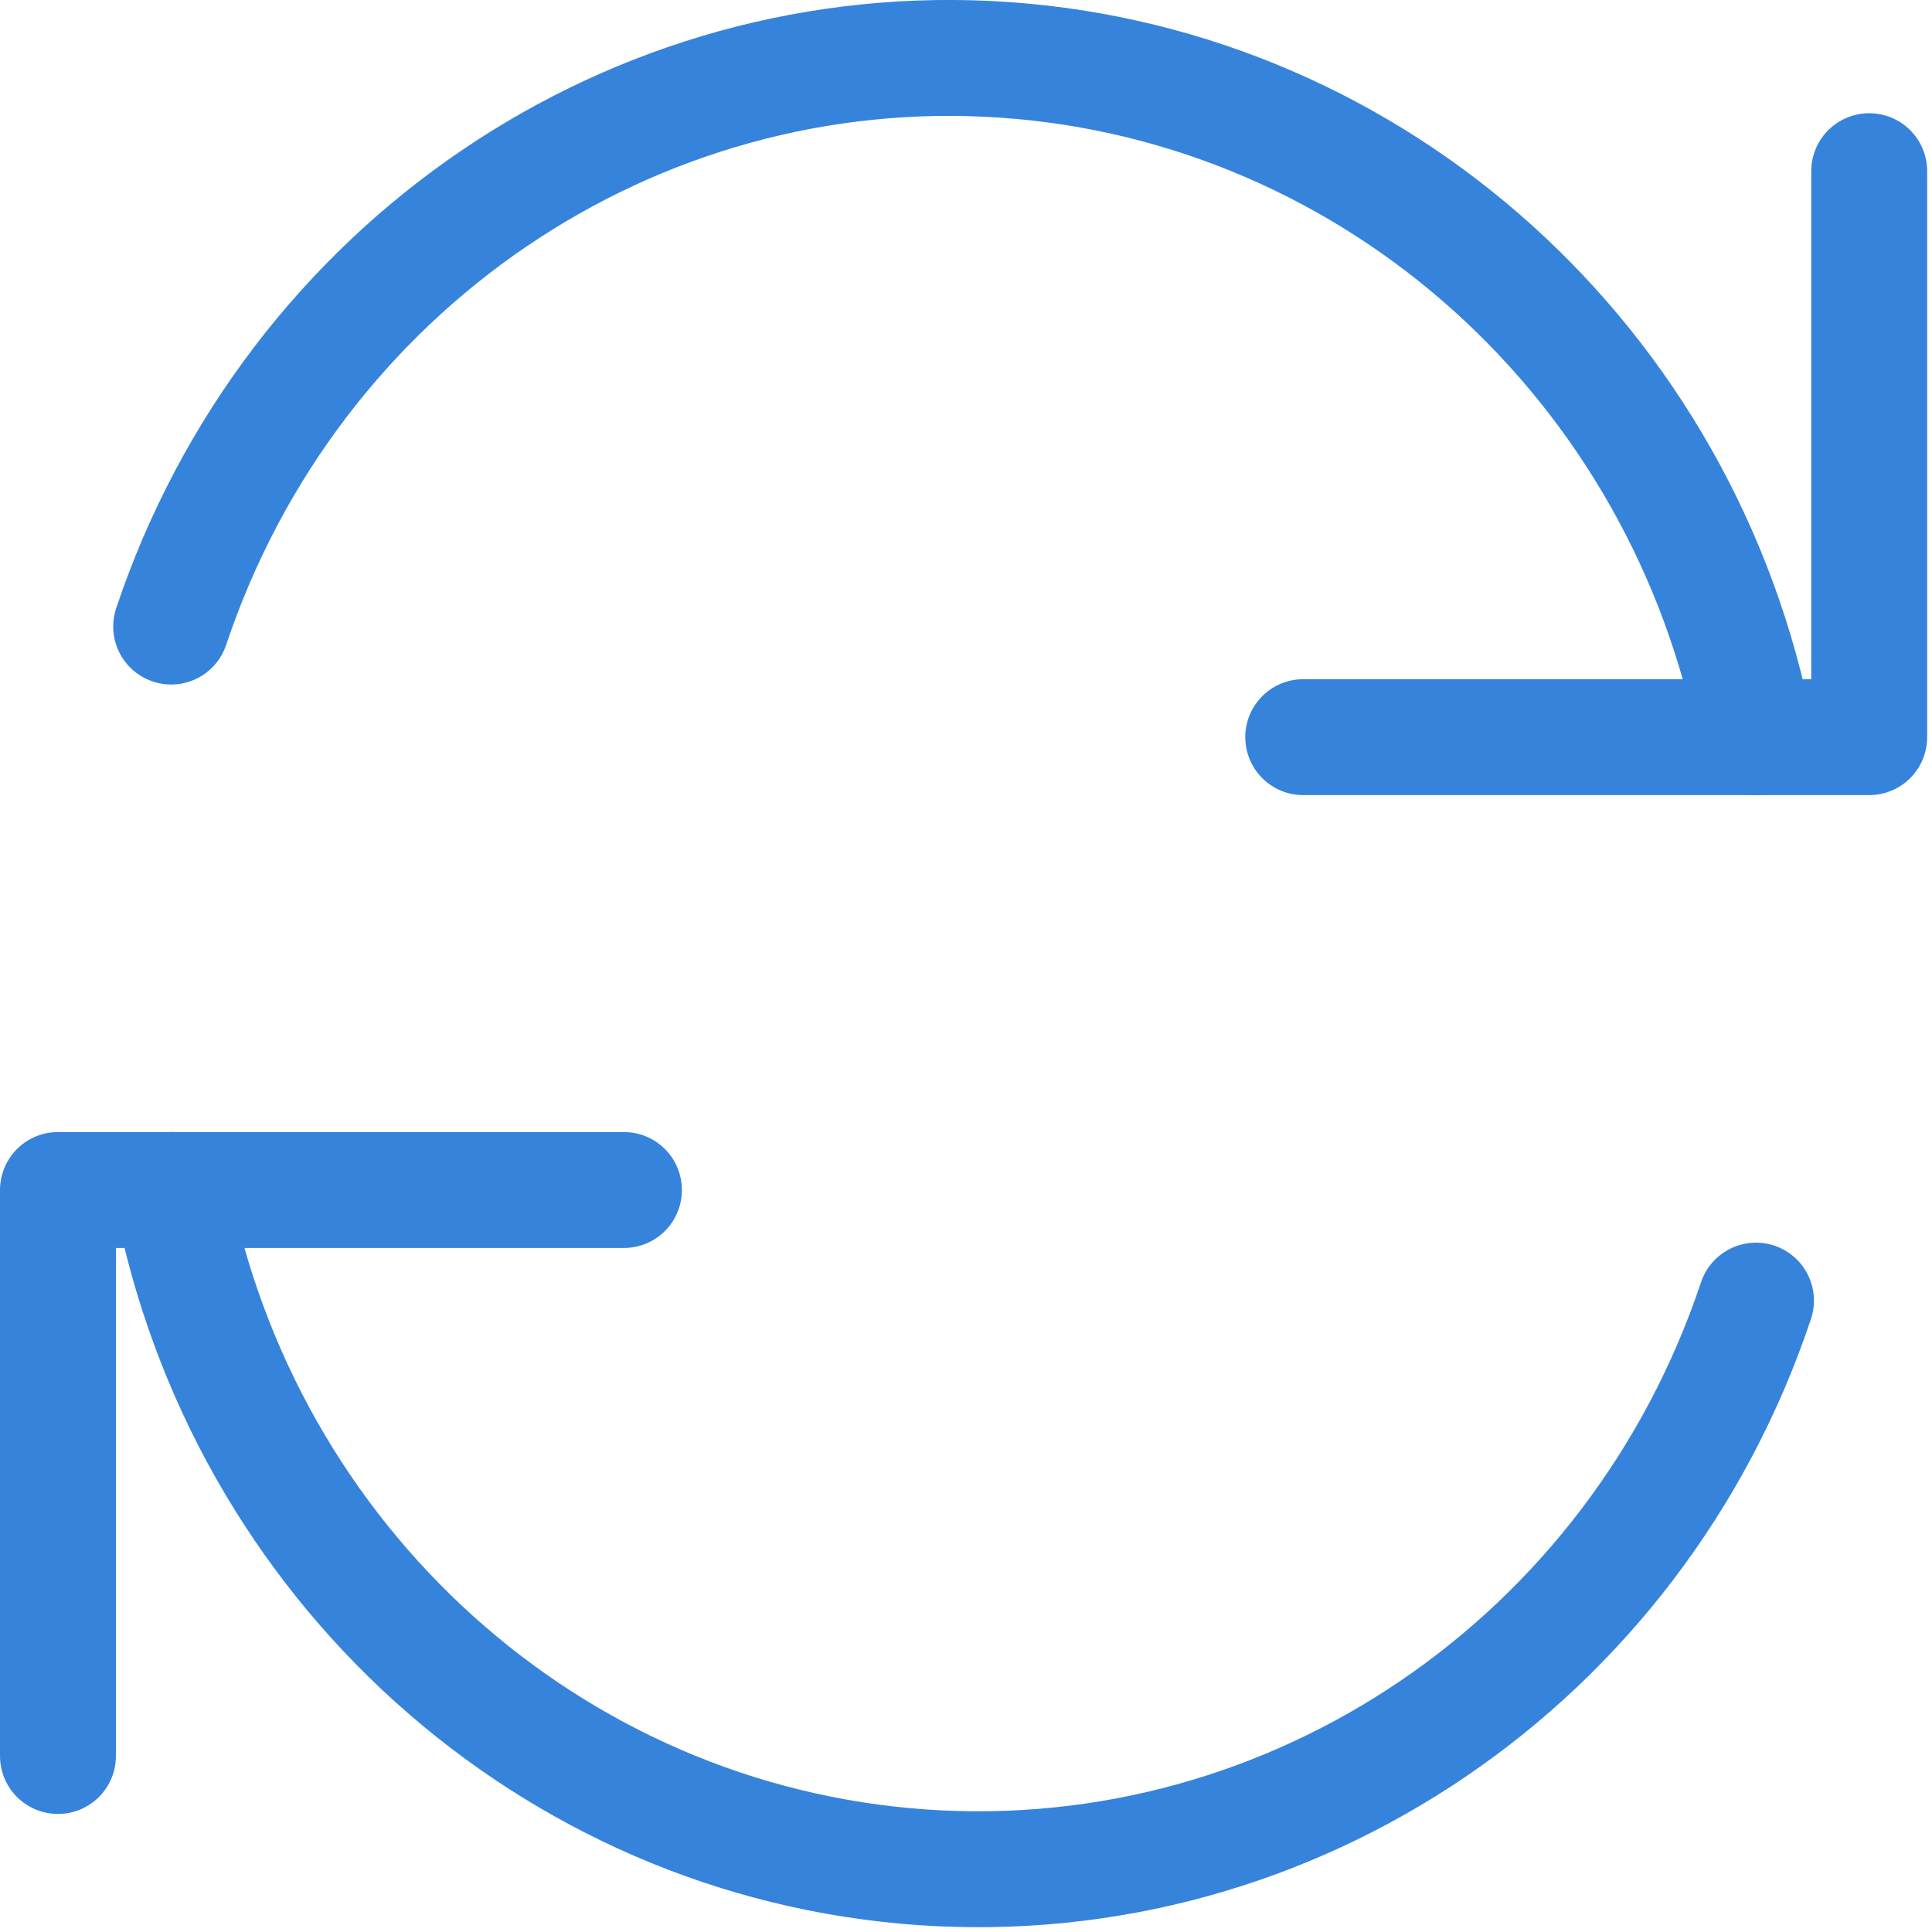
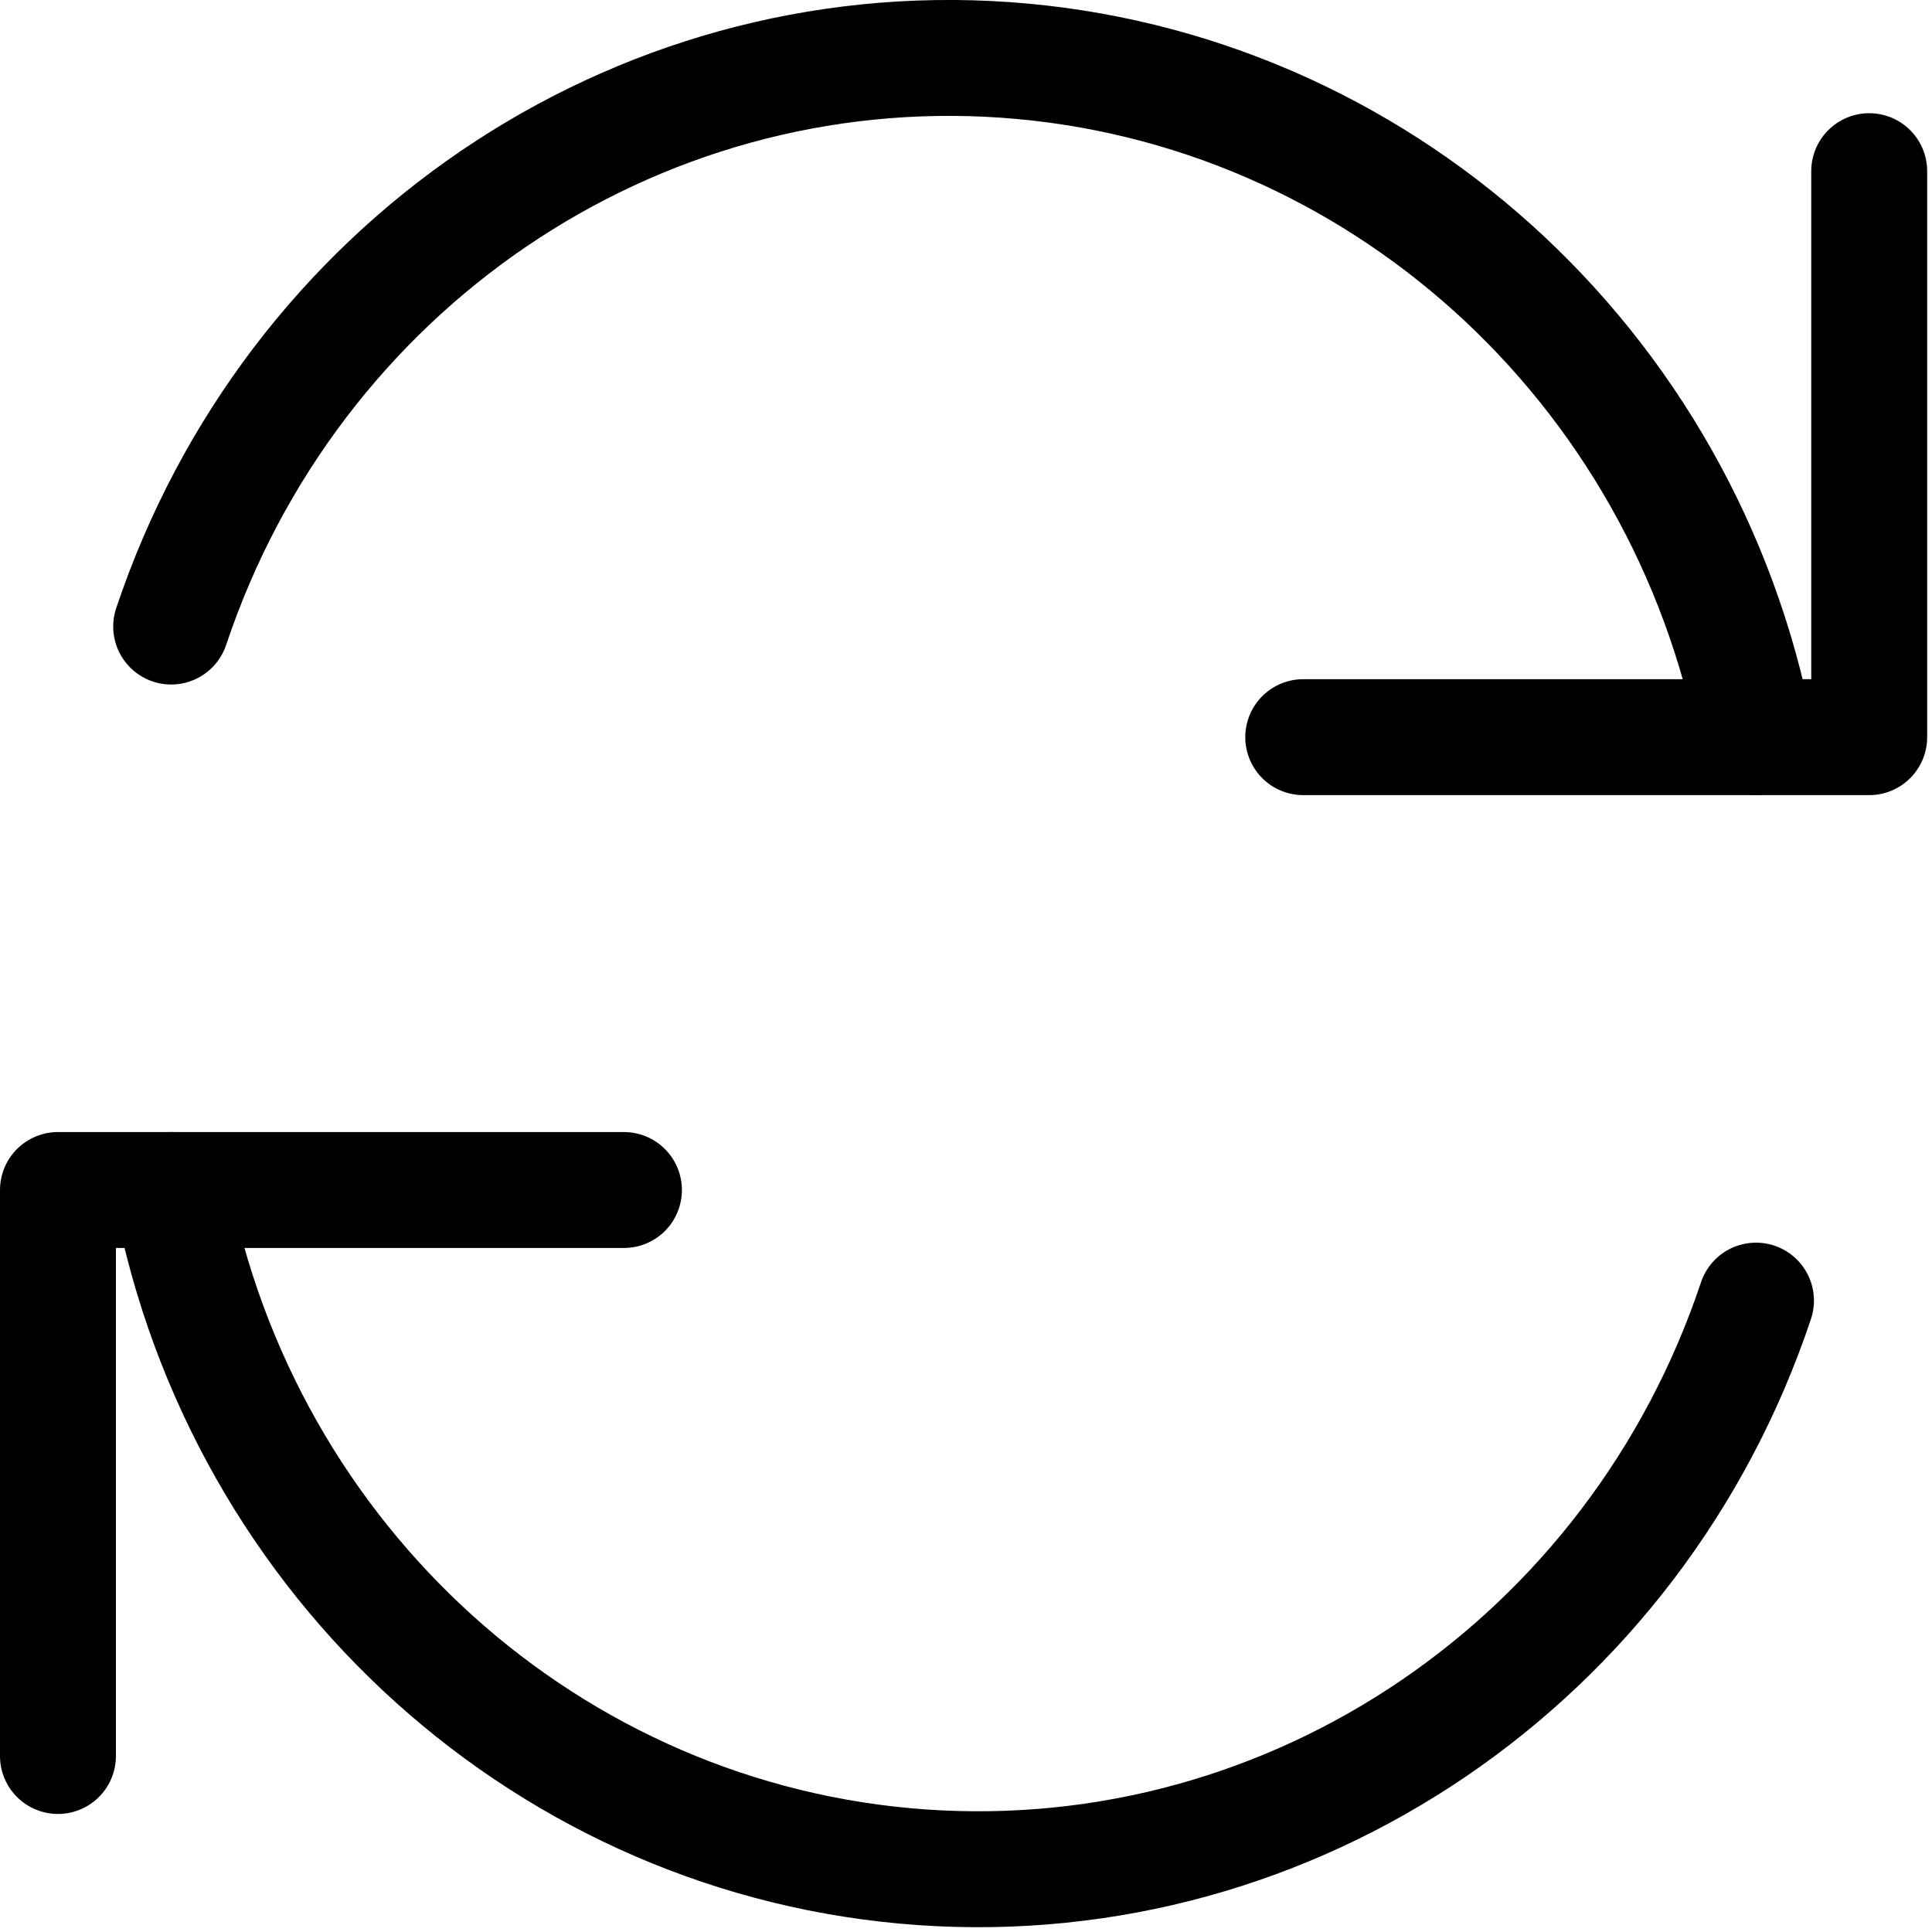
<svg xmlns="http://www.w3.org/2000/svg" width="20" height="20" viewBox="0 0 20 20">
  <g fill="none" fill-rule="evenodd" stroke-linecap="round" stroke-linejoin="round">
-     <g stroke="#3683DC" stroke-width="1.2">
+     <g stroke="currentColor" stroke-width="1.2">
      <path d="M5.859 11.719L0 11.719 0 17.578" transform="translate(.6 .6)" />
      <path d="M17.578 12.864c-1.247 3.728-4.788 6.134-8.633 5.866-3.844-.269-7.033-3.144-7.773-7.011M12.891 7.031L18.75 7.031 18.75 1.172" transform="translate(.6 .6)" />
      <path d="M1.172 5.886C2.419 2.158 5.96-.248 9.805.02c3.844.269 7.033 3.144 7.773 7.011" transform="translate(.6 .6)" />
    </g>
  </g>
</svg>
